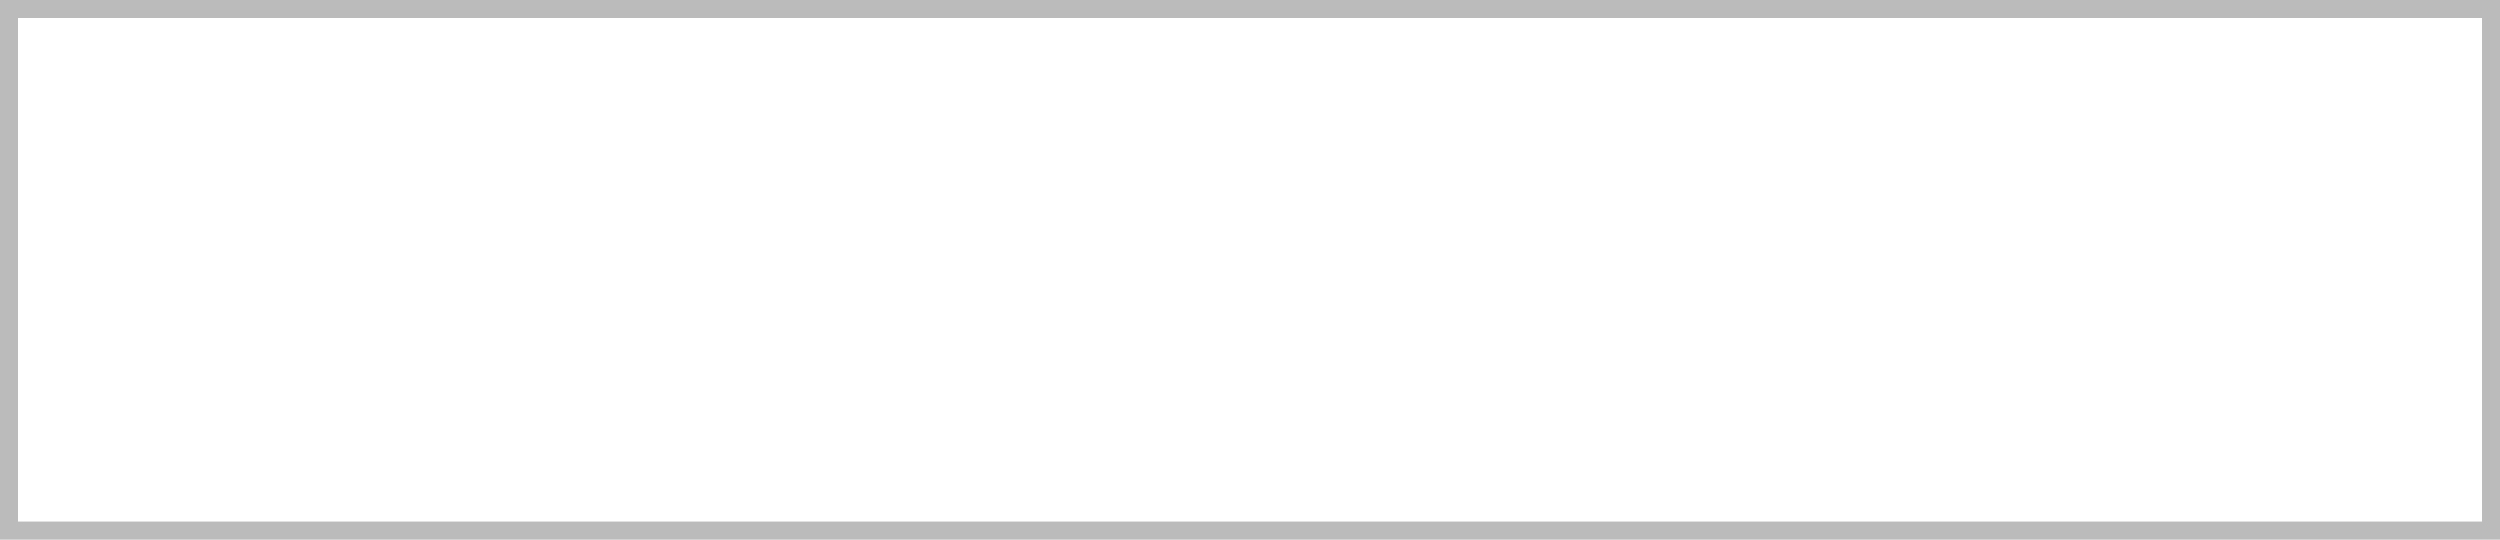
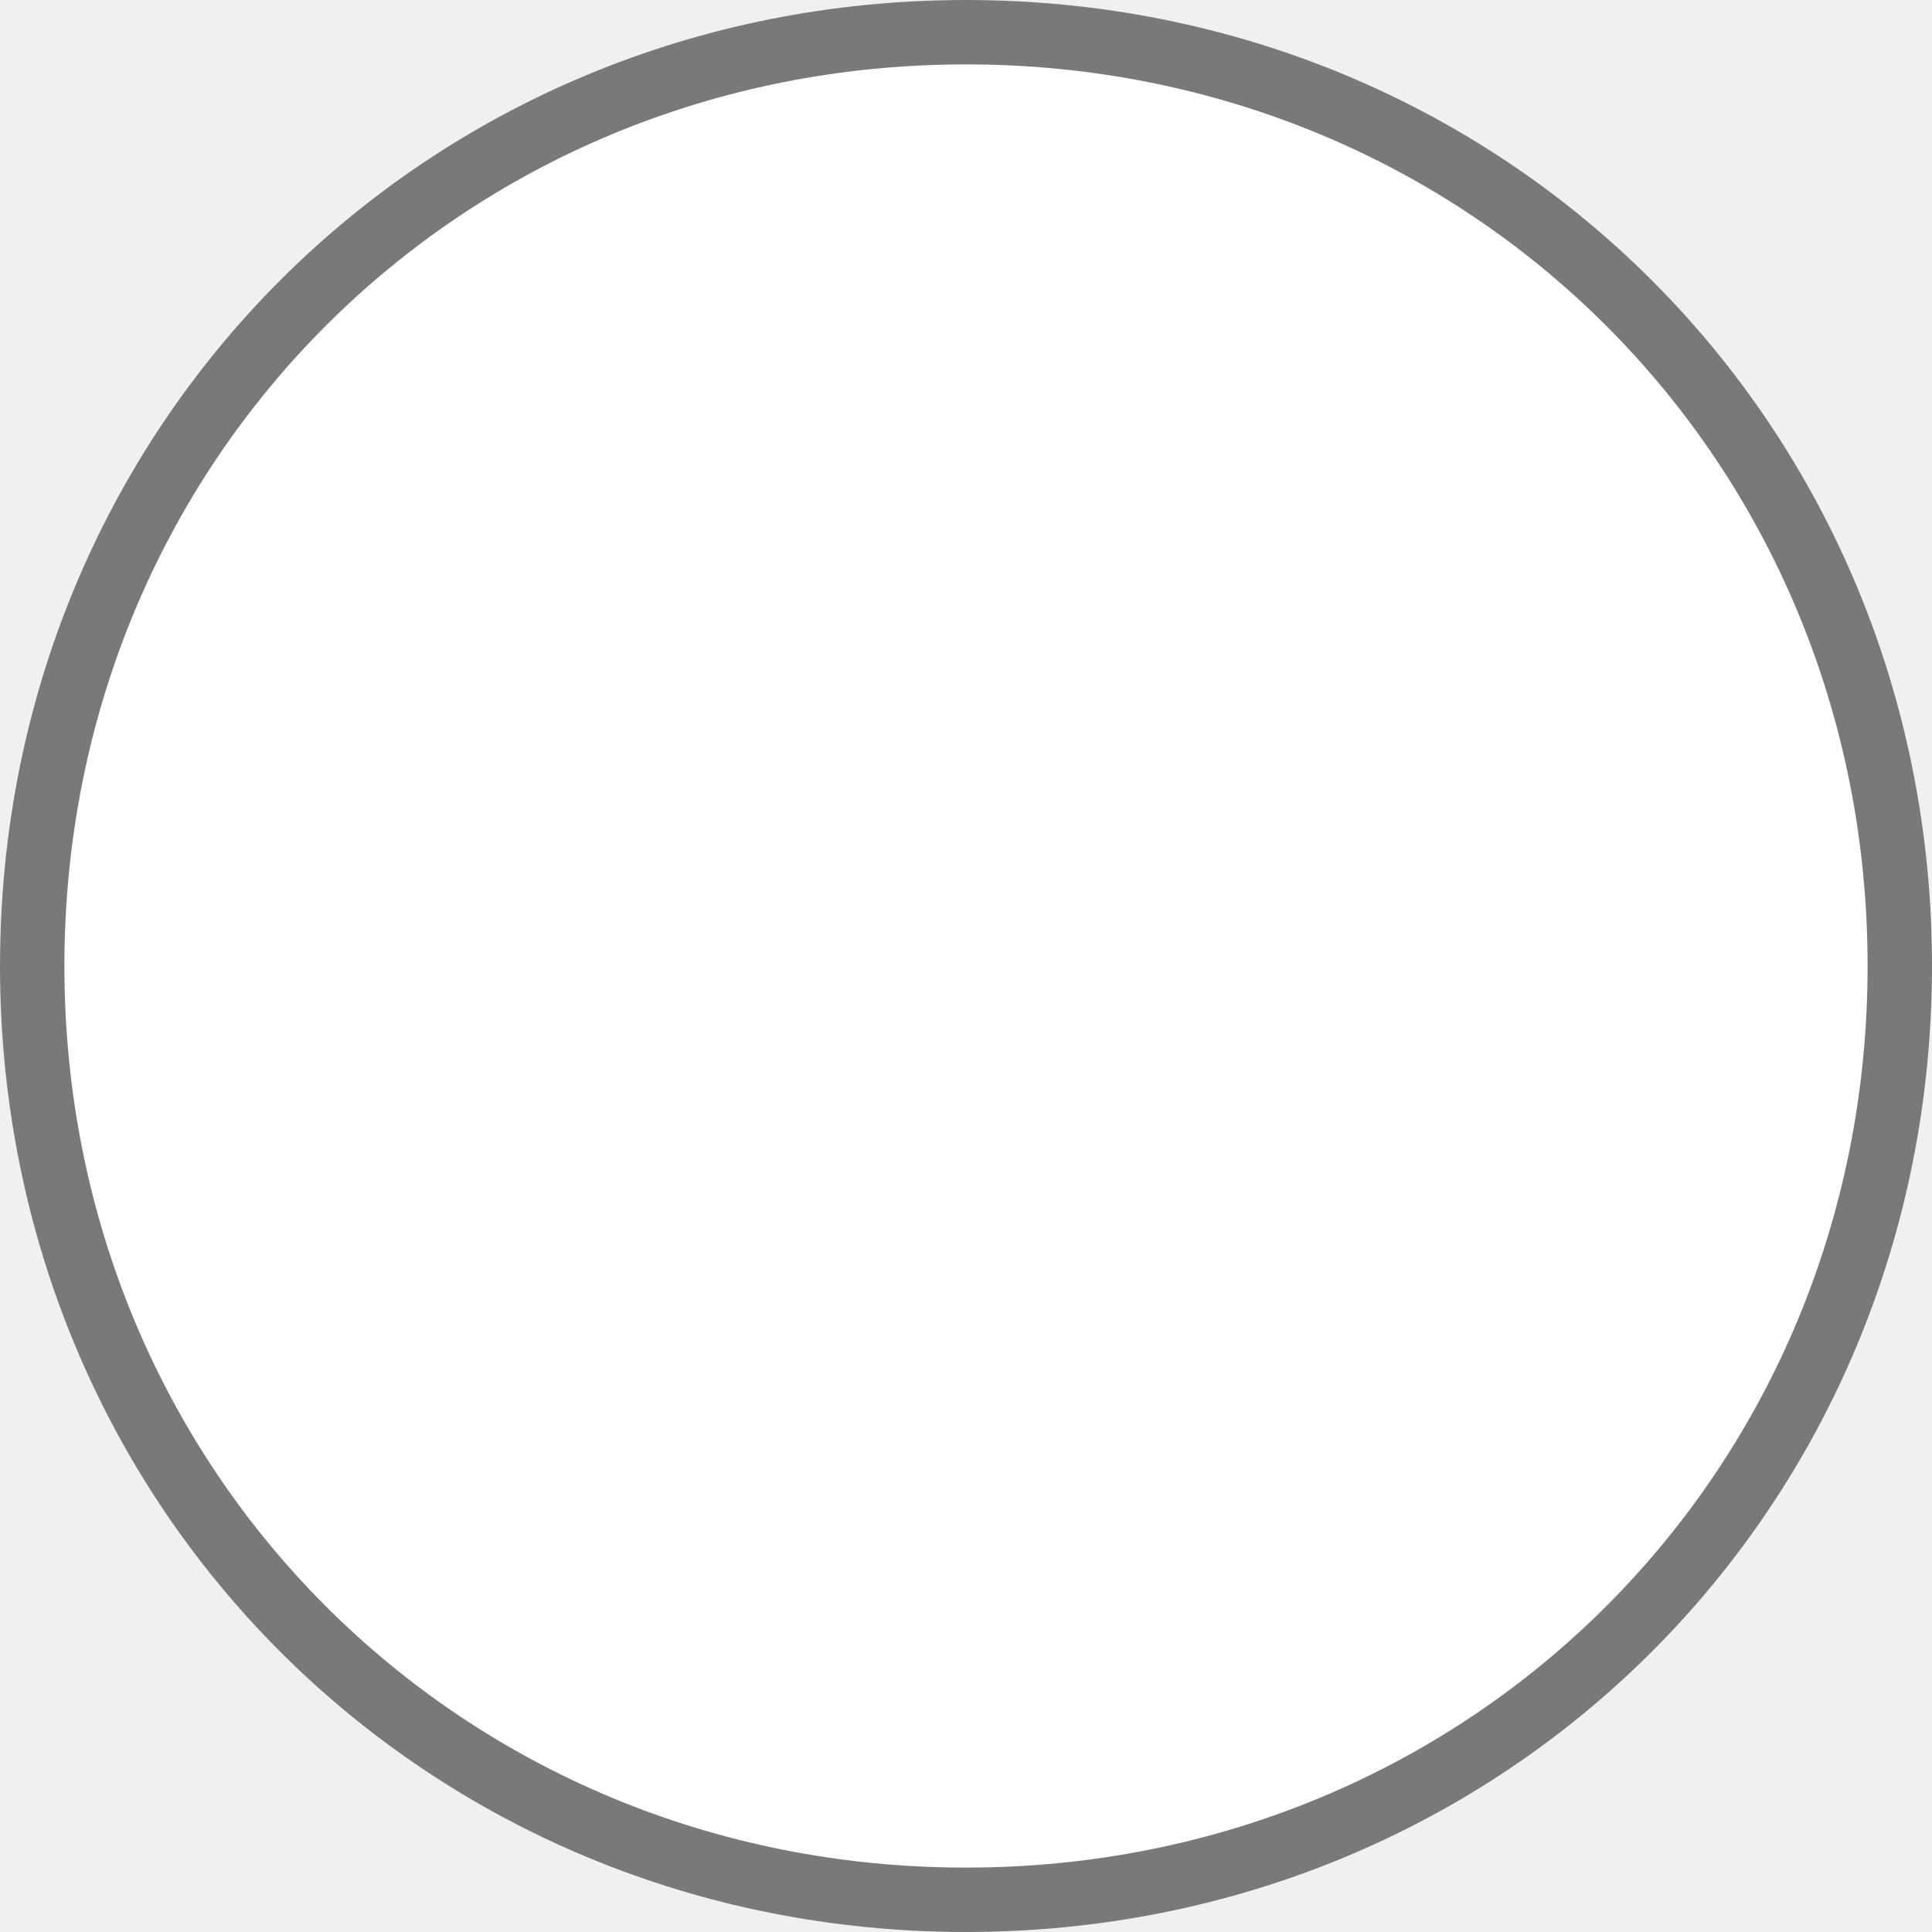
- <svg xmlns="http://www.w3.org/2000/svg" version="1.1" width="139px" height="30px" viewBox="19 131 139 30">
-   <path d="M 20 132 L 157 132 L 157 160 L 20 160 L 20 132 Z " fill-rule="nonzero" fill="#ffffff" stroke="none" />
-   <path d="M 19.5 131.5 L 157.5 131.5 L 157.5 160.5 L 19.5 160.5 L 19.5 131.5 Z " stroke-width="1" stroke="#797979" fill="none" stroke-opacity="0.447" />
+ <svg xmlns="http://www.w3.org/2000/svg" version="1.1" width="30px" height="30px">
+   <g transform="translate(-29 -36)">
+     <path d="M 44 36 C 52.4 36 59 42.6 59 51 C 59 59.4 52.4 66 44 66 C 35.6 66 29 59.4 29 51 C 29 42.6 35.6 36 44 36 Z " fill-rule="nonzero" fill="#ffffff" stroke="none" />
+     <path d="M 44 36.5 C 52.12 36.5 58.5 42.88 58.5 51 C 58.5 59.12 52.12 65.5 44 65.5 C 35.88 65.5 29.5 59.12 29.5 51 C 29.5 42.88 35.88 36.5 44 36.5 Z " stroke-width="1" stroke="#797979" fill="none" />
+   </g>
</svg>
